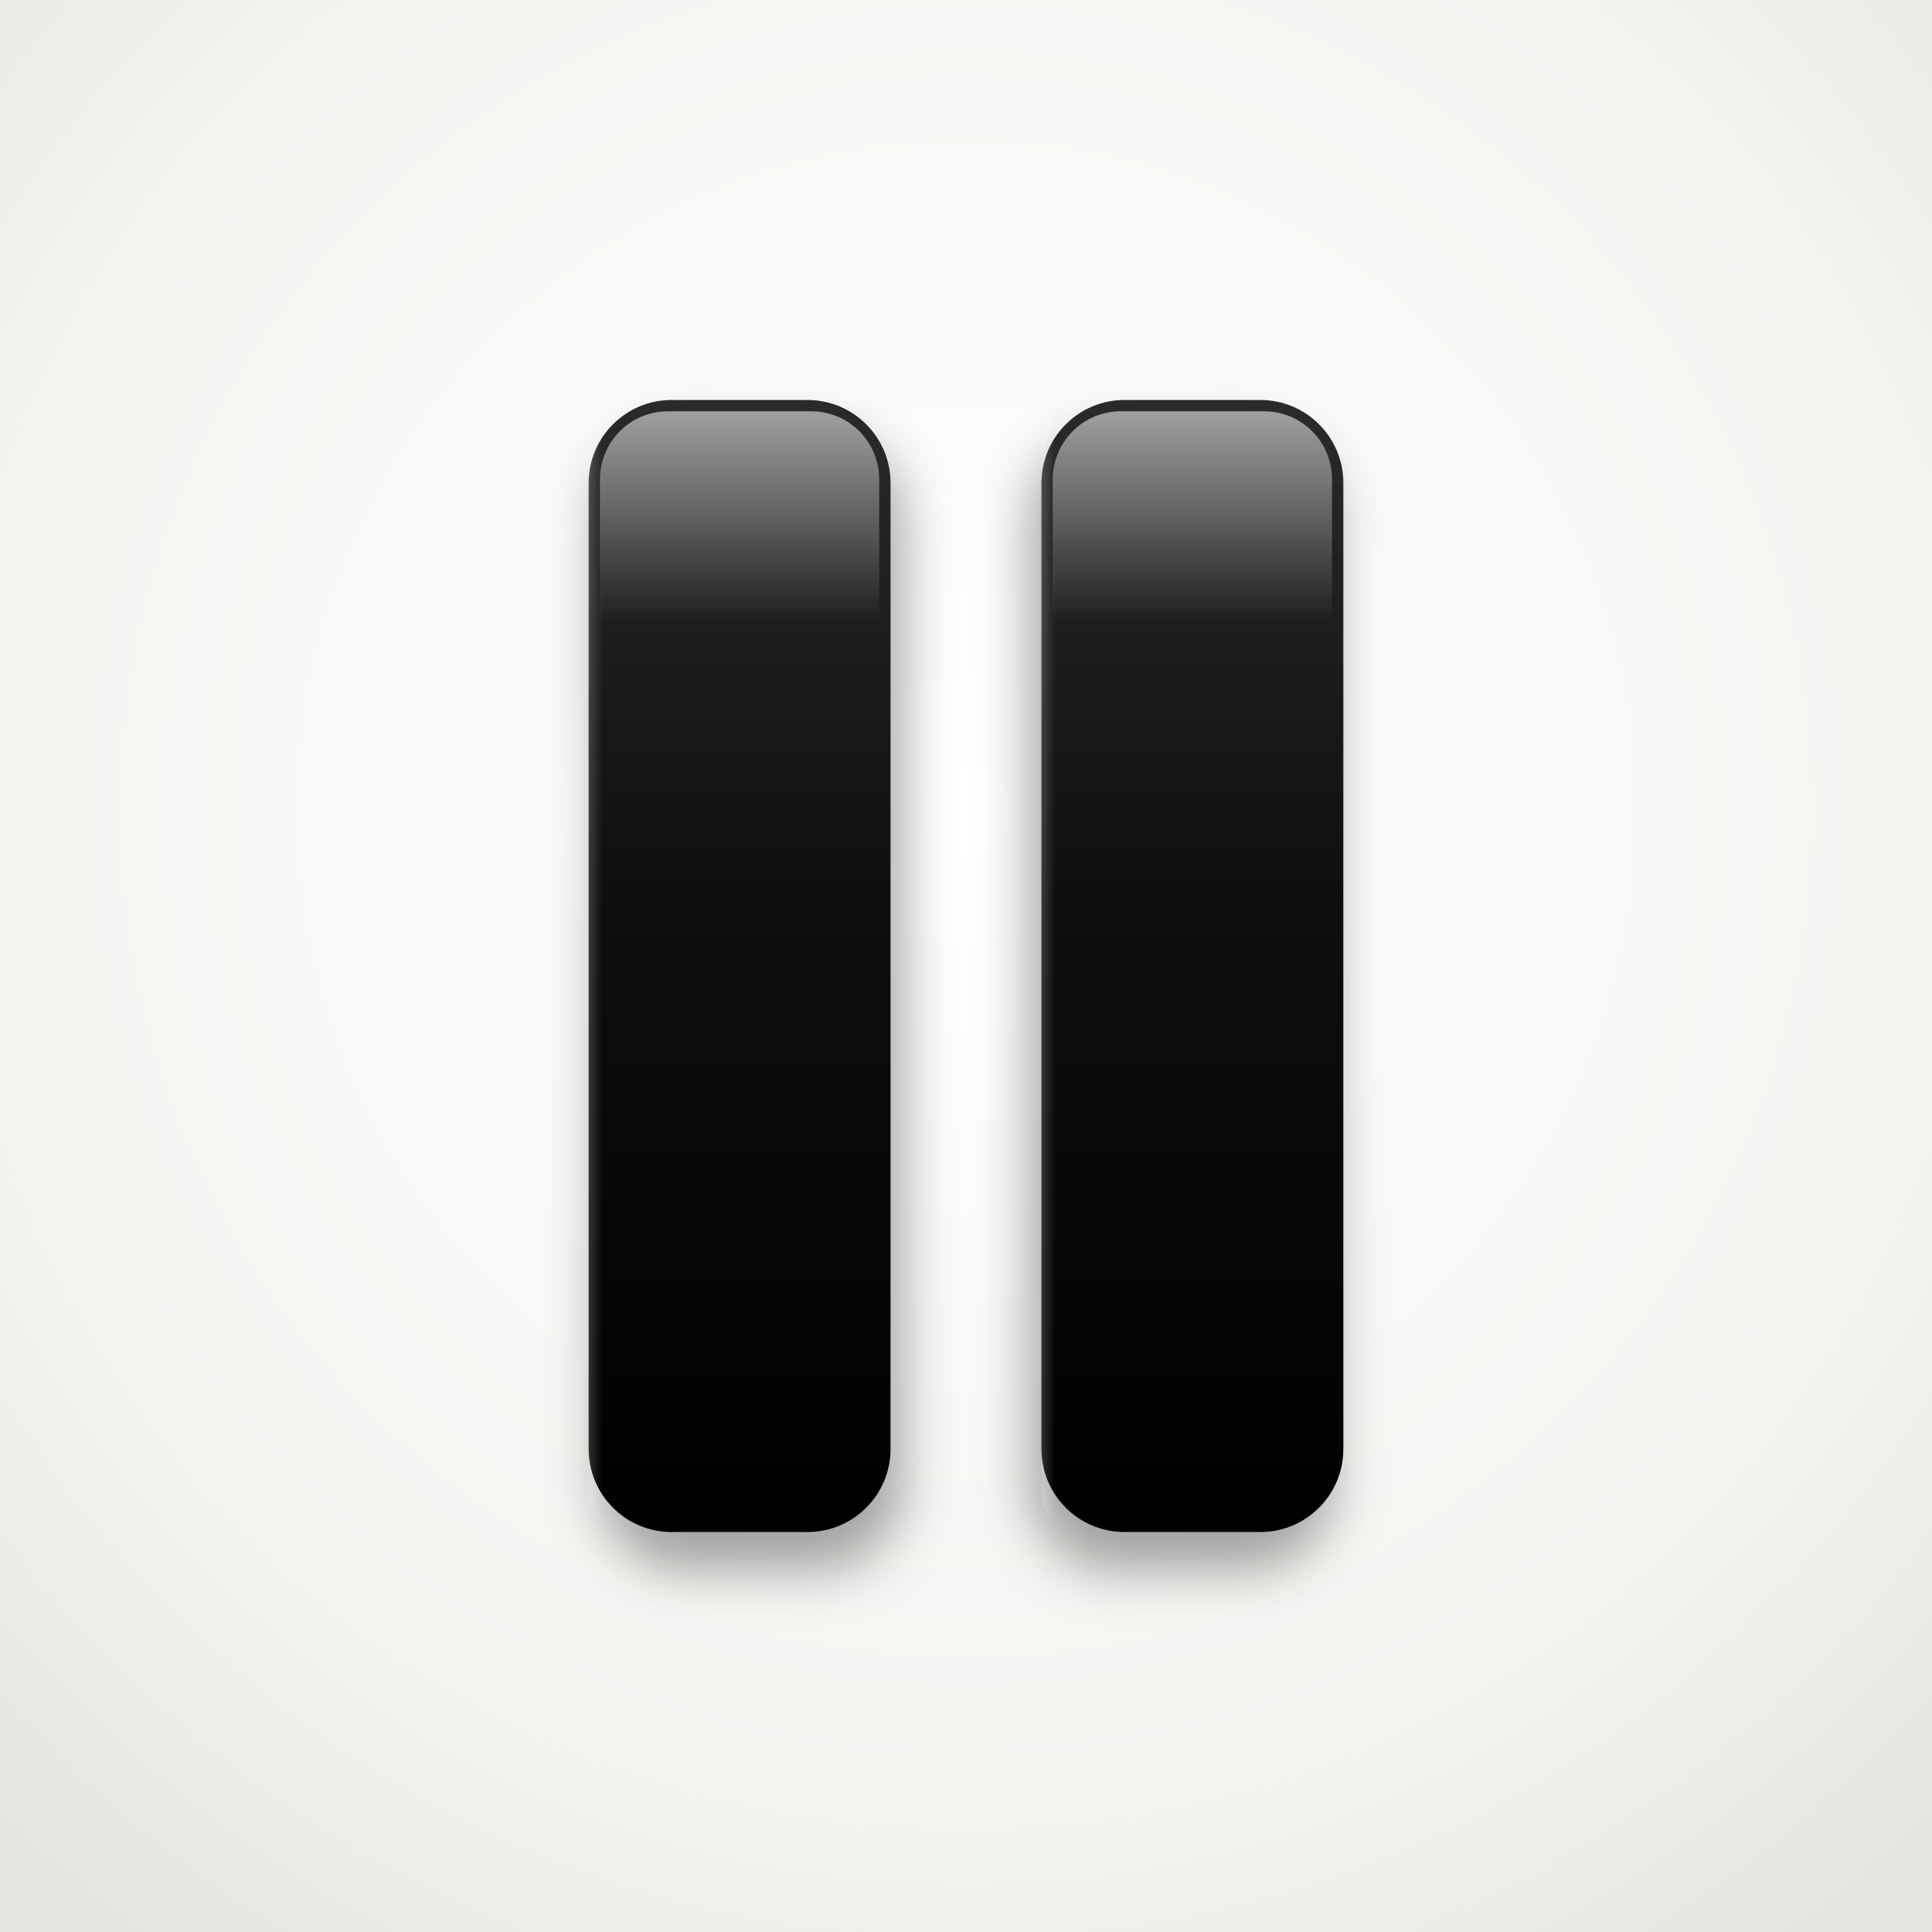
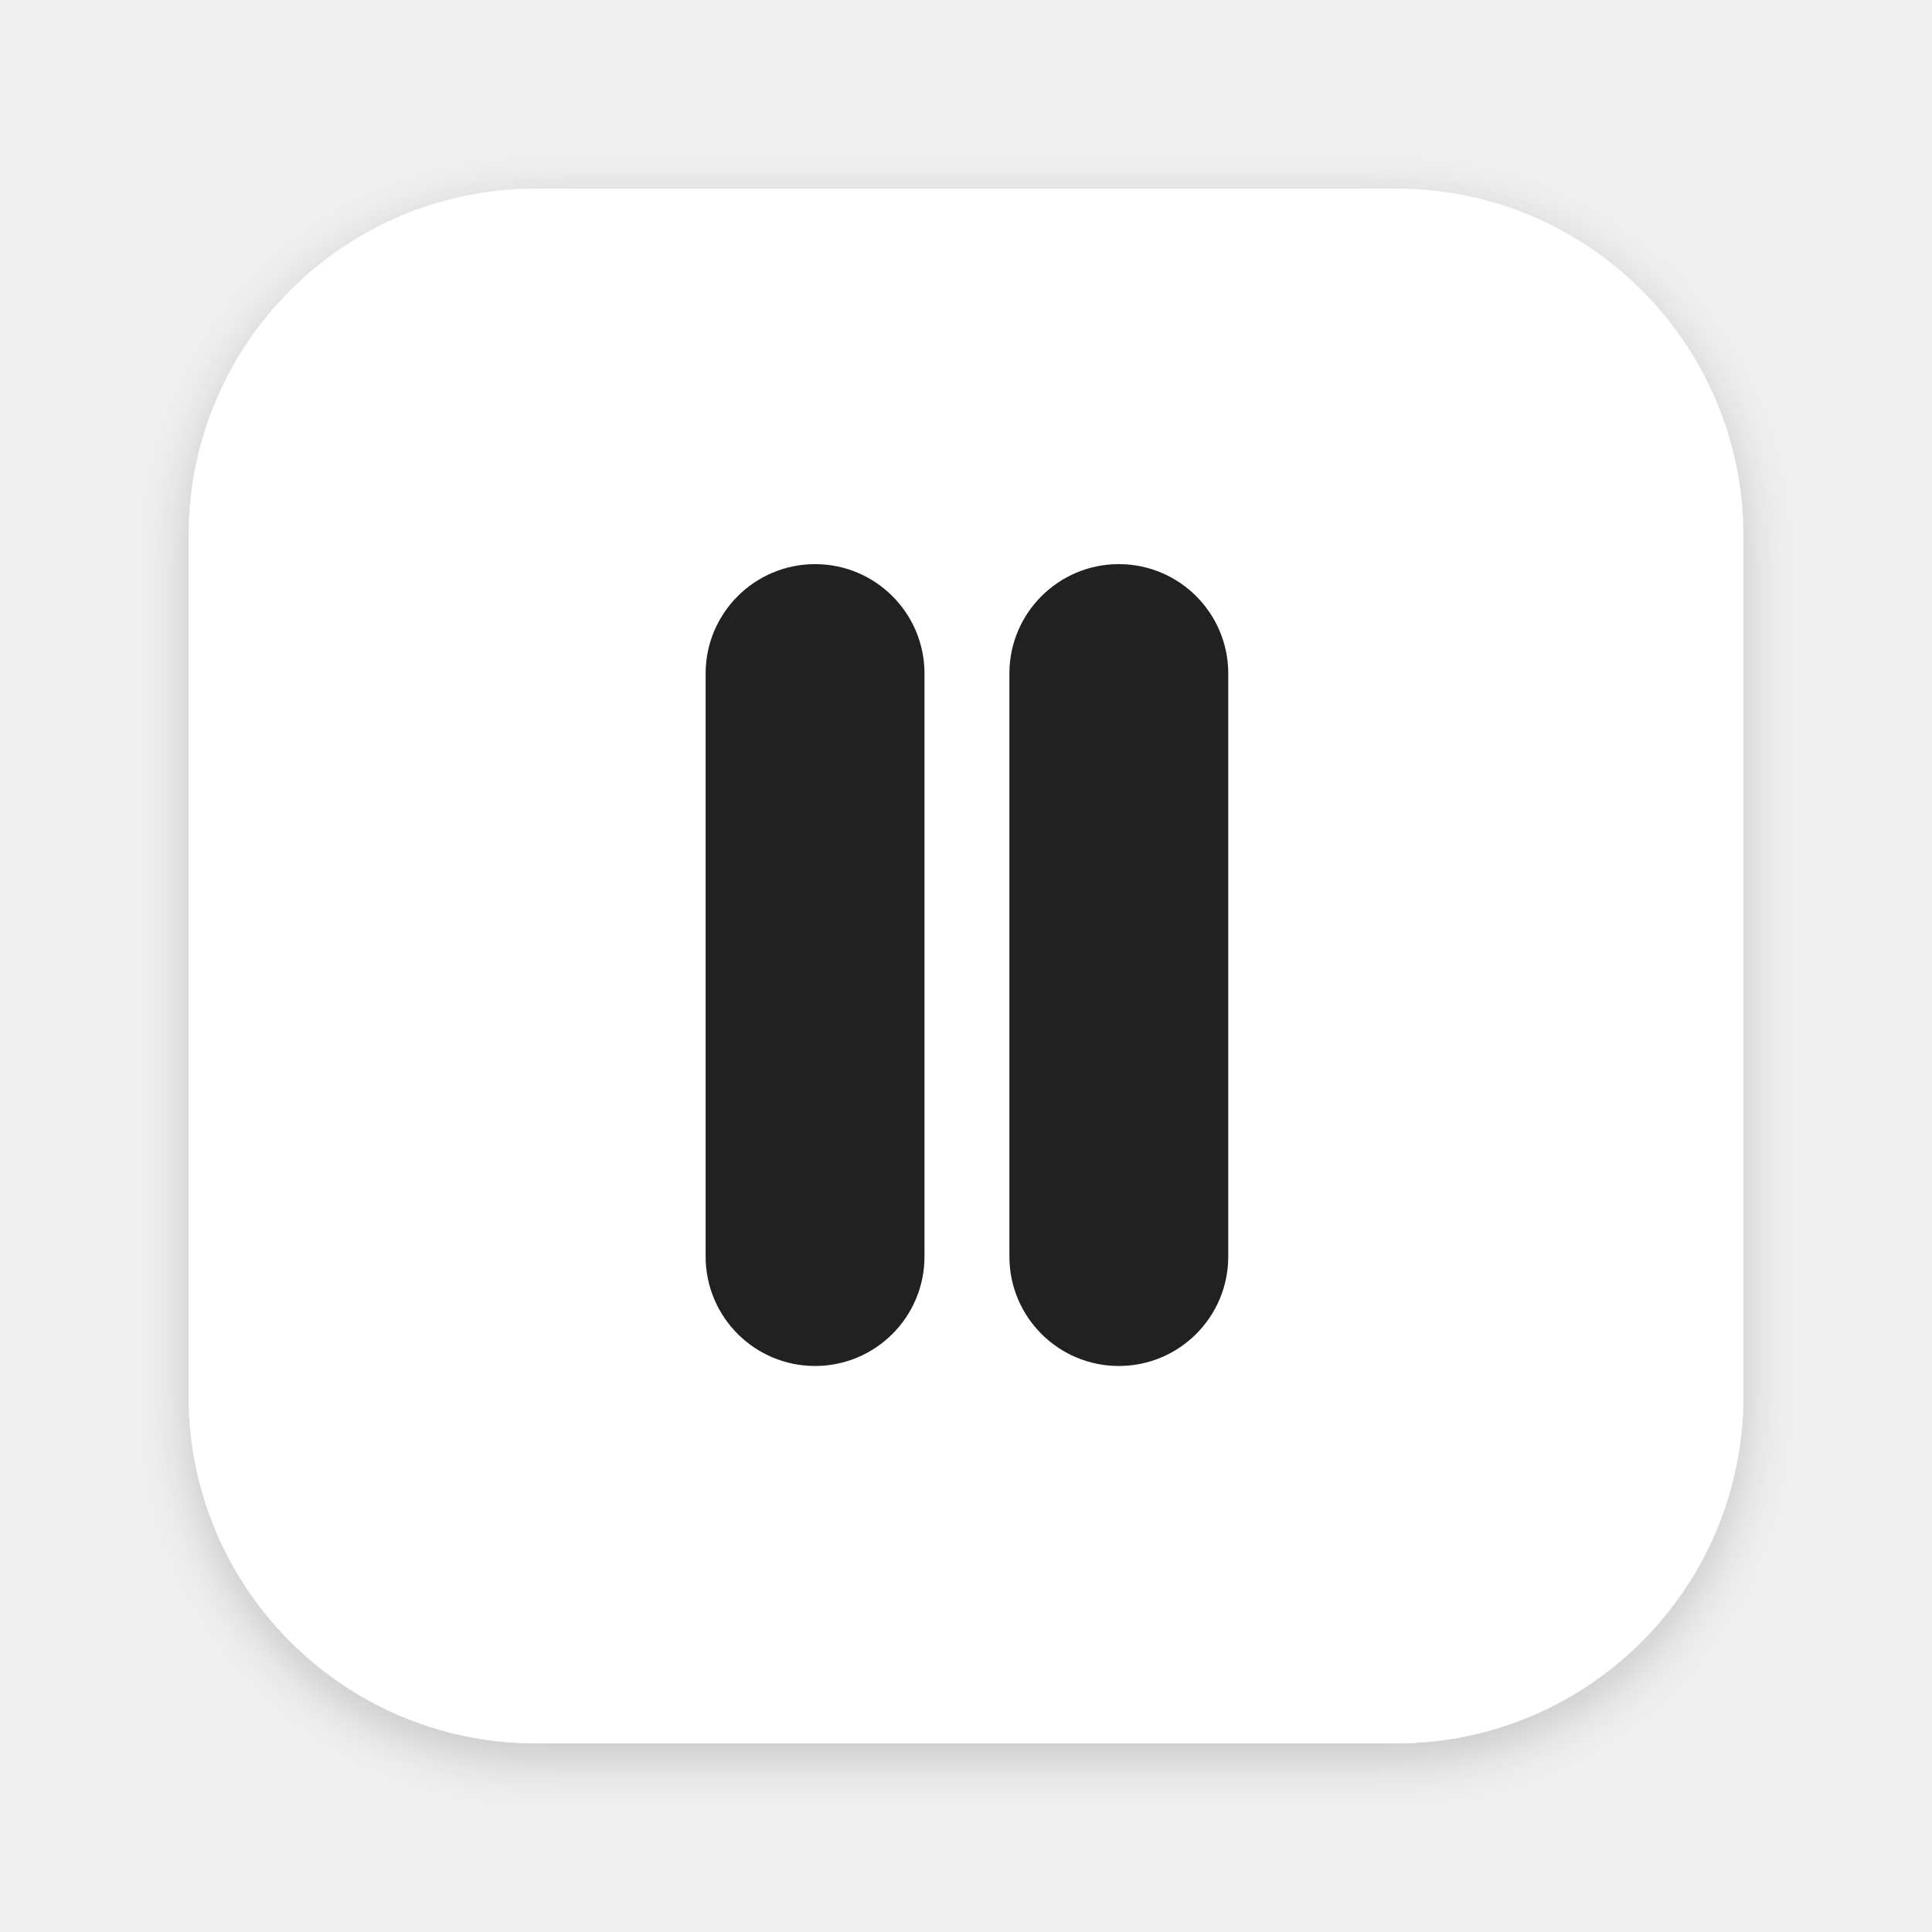
<svg xmlns="http://www.w3.org/2000/svg" viewBox="0 0 1024 1024" width="1024" height="1024">
  <defs>
-     <radialGradient id="bg" cx="50%" cy="42%" r="72%">
-       <stop offset="0" stop-color="#ffffff" />
-       <stop offset="0.7" stop-color="#f5f4f1" />
-       <stop offset="1" stop-color="#e6e4df" />
-     </radialGradient>
-     <linearGradient id="bar" x1="0" y1="0" x2="0" y2="1">
-       <stop offset="0" stop-color="#2a2a2c" />
-       <stop offset="0.45" stop-color="#0e0e10" />
-       <stop offset="1" stop-color="#000000" />
-     </linearGradient>
-     <linearGradient id="topGloss" x1="0" y1="0" x2="0" y2="1">
-       <stop offset="0" stop-color="rgba(255,255,255,0.55)" />
-       <stop offset="0.7" stop-color="rgba(255,255,255,0)" />
-     </linearGradient>
-     <linearGradient id="leftRim" x1="0" y1="0" x2="1" y2="0">
-       <stop offset="0" stop-color="rgba(255,255,255,0.18)" />
-       <stop offset="0.18" stop-color="rgba(255,255,255,0)" />
-     </linearGradient>
-     <filter id="cast" x="-20%" y="-20%" width="140%" height="160%">
-       <feGaussianBlur stdDeviation="14" />
+     <filter id="shadow" x="-10%" y="-10%" width="120%" height="120%">
+       <feDropShadow dx="0" dy="8" stdDeviation="14" flood-opacity="0.18" />
    </filter>
  </defs>
-   <rect width="1024" height="1024" fill="url(#bg)" />
-   <g opacity="0.35" filter="url(#cast)">
-     <rect x="318" y="232" width="160" height="600" rx="44" fill="#000" />
-     <rect x="546" y="232" width="160" height="600" rx="44" fill="#000" />
+   <g filter="url(#shadow)">
+     <rect x="100" y="100" width="824" height="824" rx="184" ry="184" fill="#ffffff" />
  </g>
-   <g>
-     <rect x="312" y="212" width="160" height="600" rx="44" fill="url(#bar)" />
-     <rect x="318" y="218" width="148" height="160" rx="36" fill="url(#topGloss)" />
-     <rect x="312" y="212" width="40" height="600" rx="20" fill="url(#leftRim)" />
-   </g>
-   <g>
-     <rect x="552" y="212" width="160" height="600" rx="44" fill="url(#bar)" />
-     <rect x="558" y="218" width="148" height="160" rx="36" fill="url(#topGloss)" />
-     <rect x="552" y="212" width="40" height="600" rx="20" fill="url(#leftRim)" />
-   </g>
+   <rect x="374" y="299" width="116" height="425" rx="58" ry="58" fill="#212121" />
+   <rect x="535" y="299" width="116" height="425" rx="58" ry="58" fill="#212121" />
</svg>
